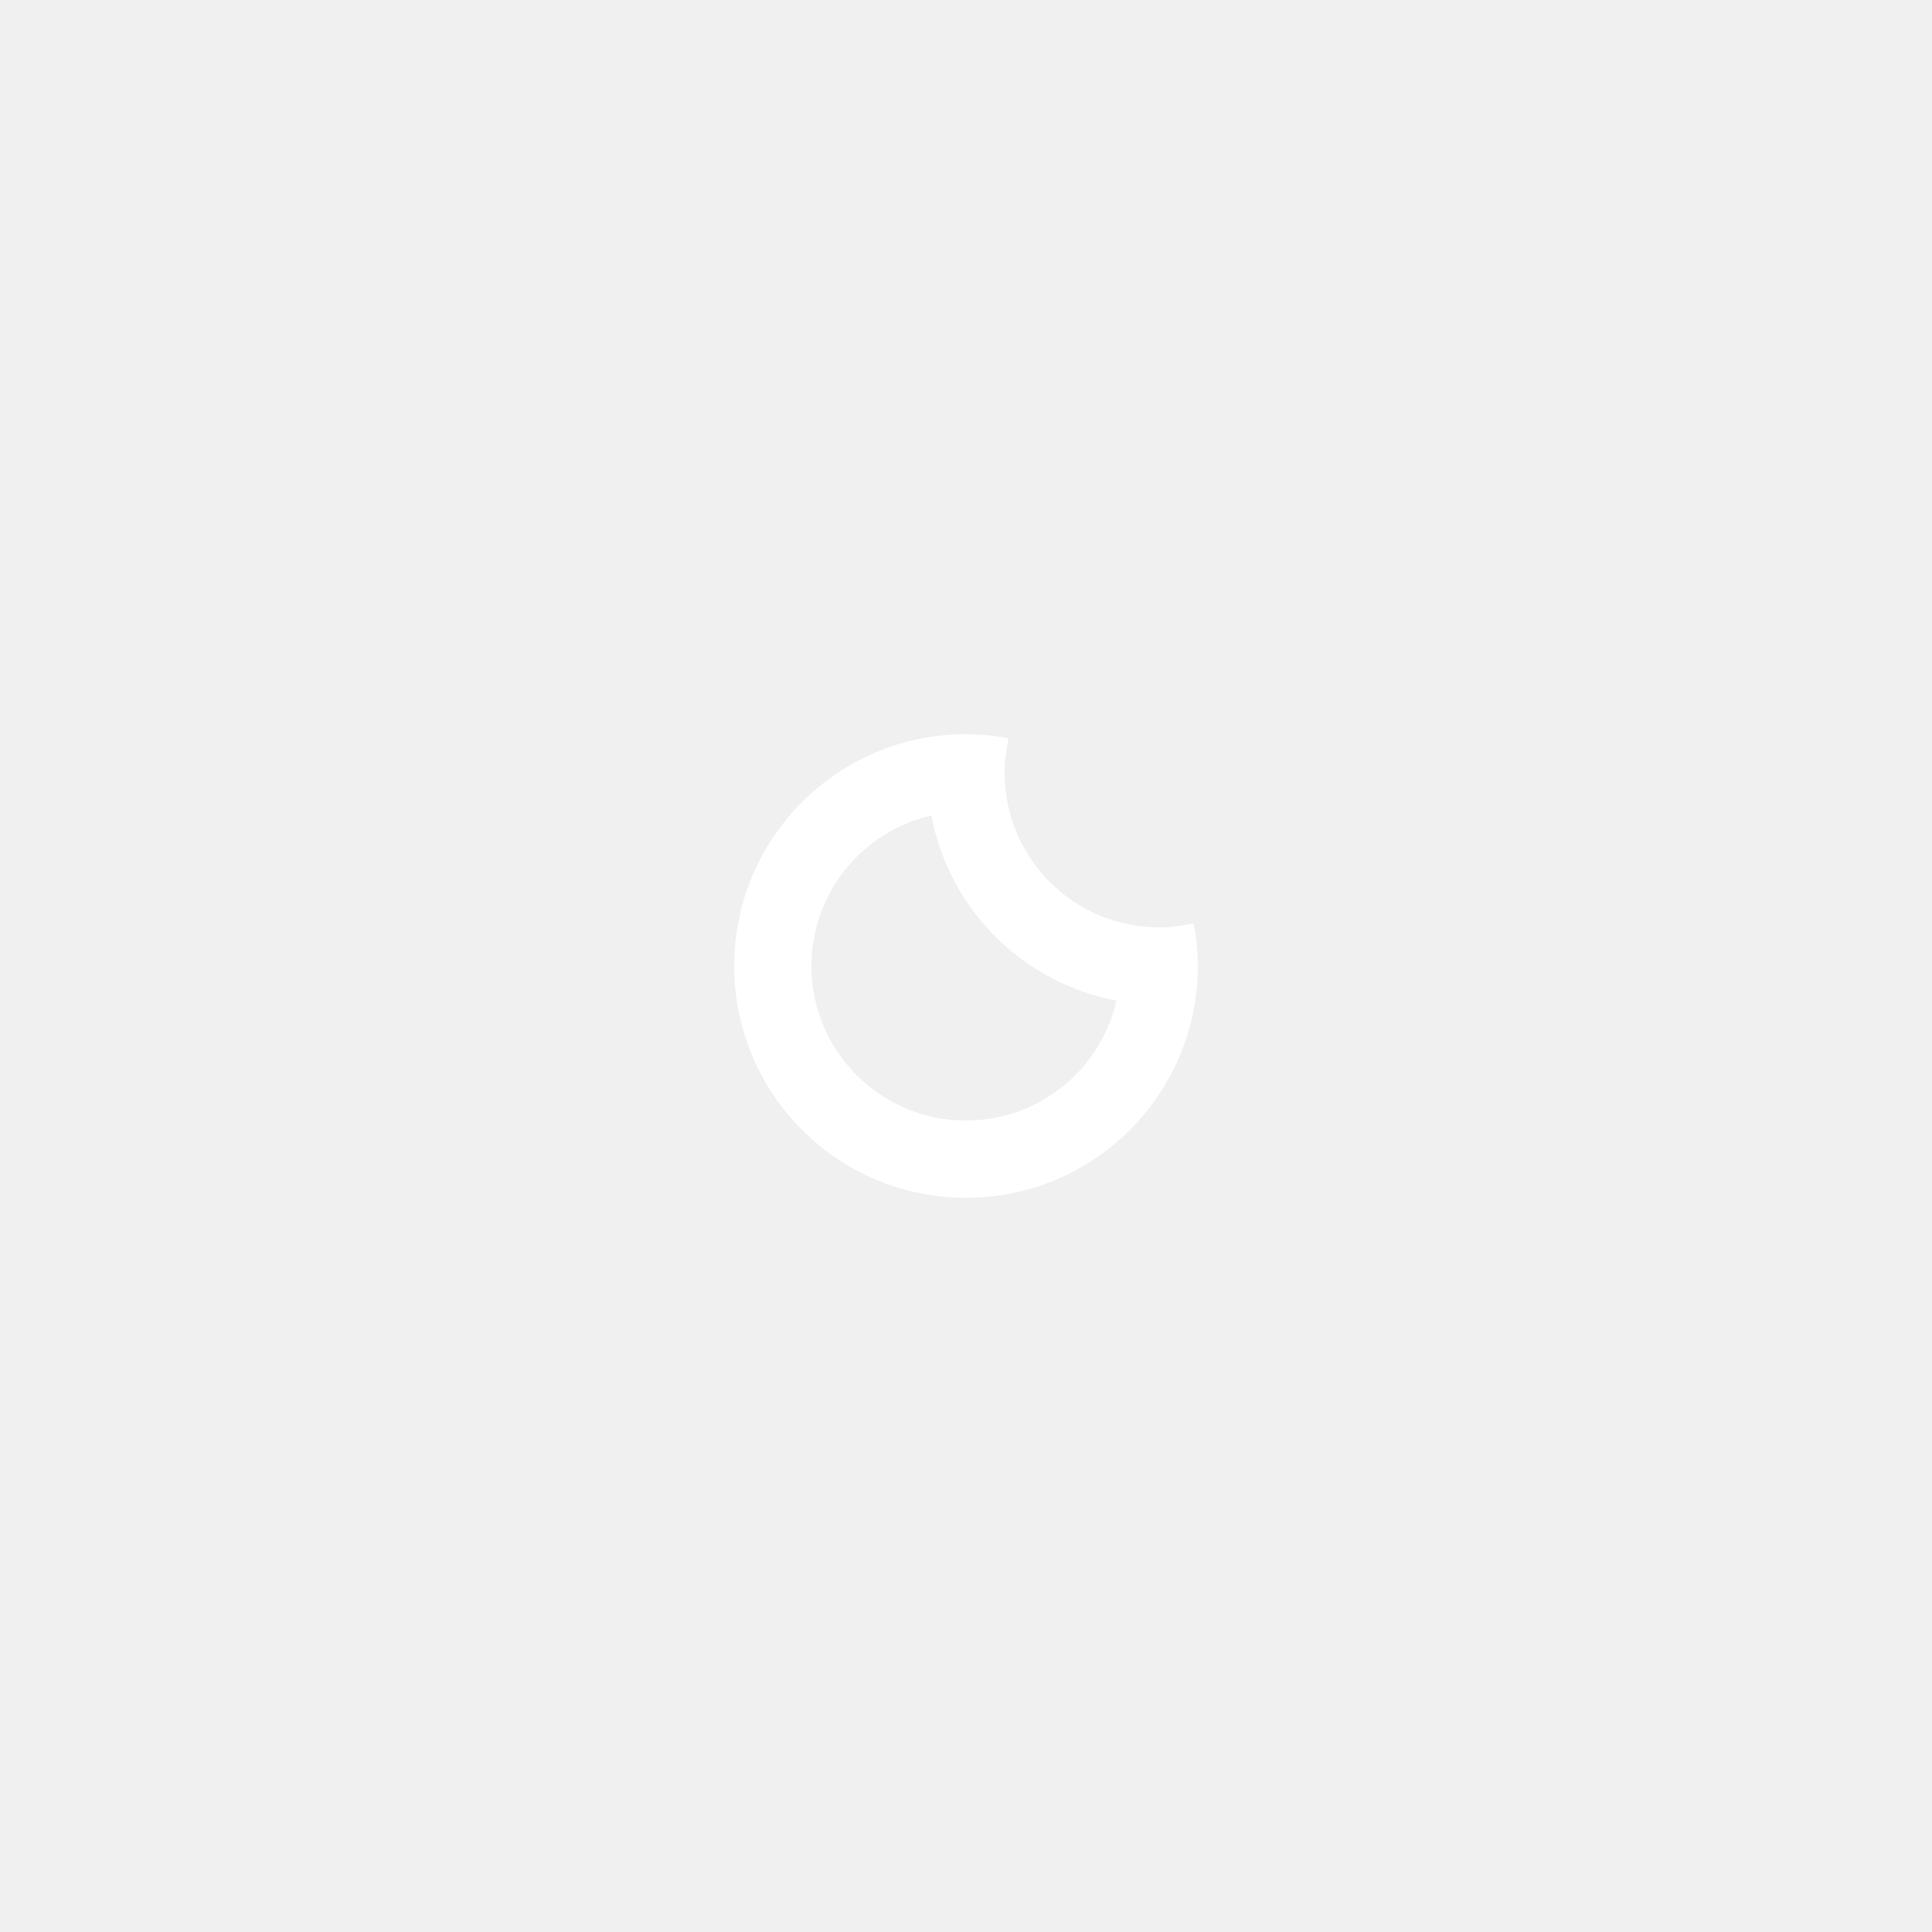
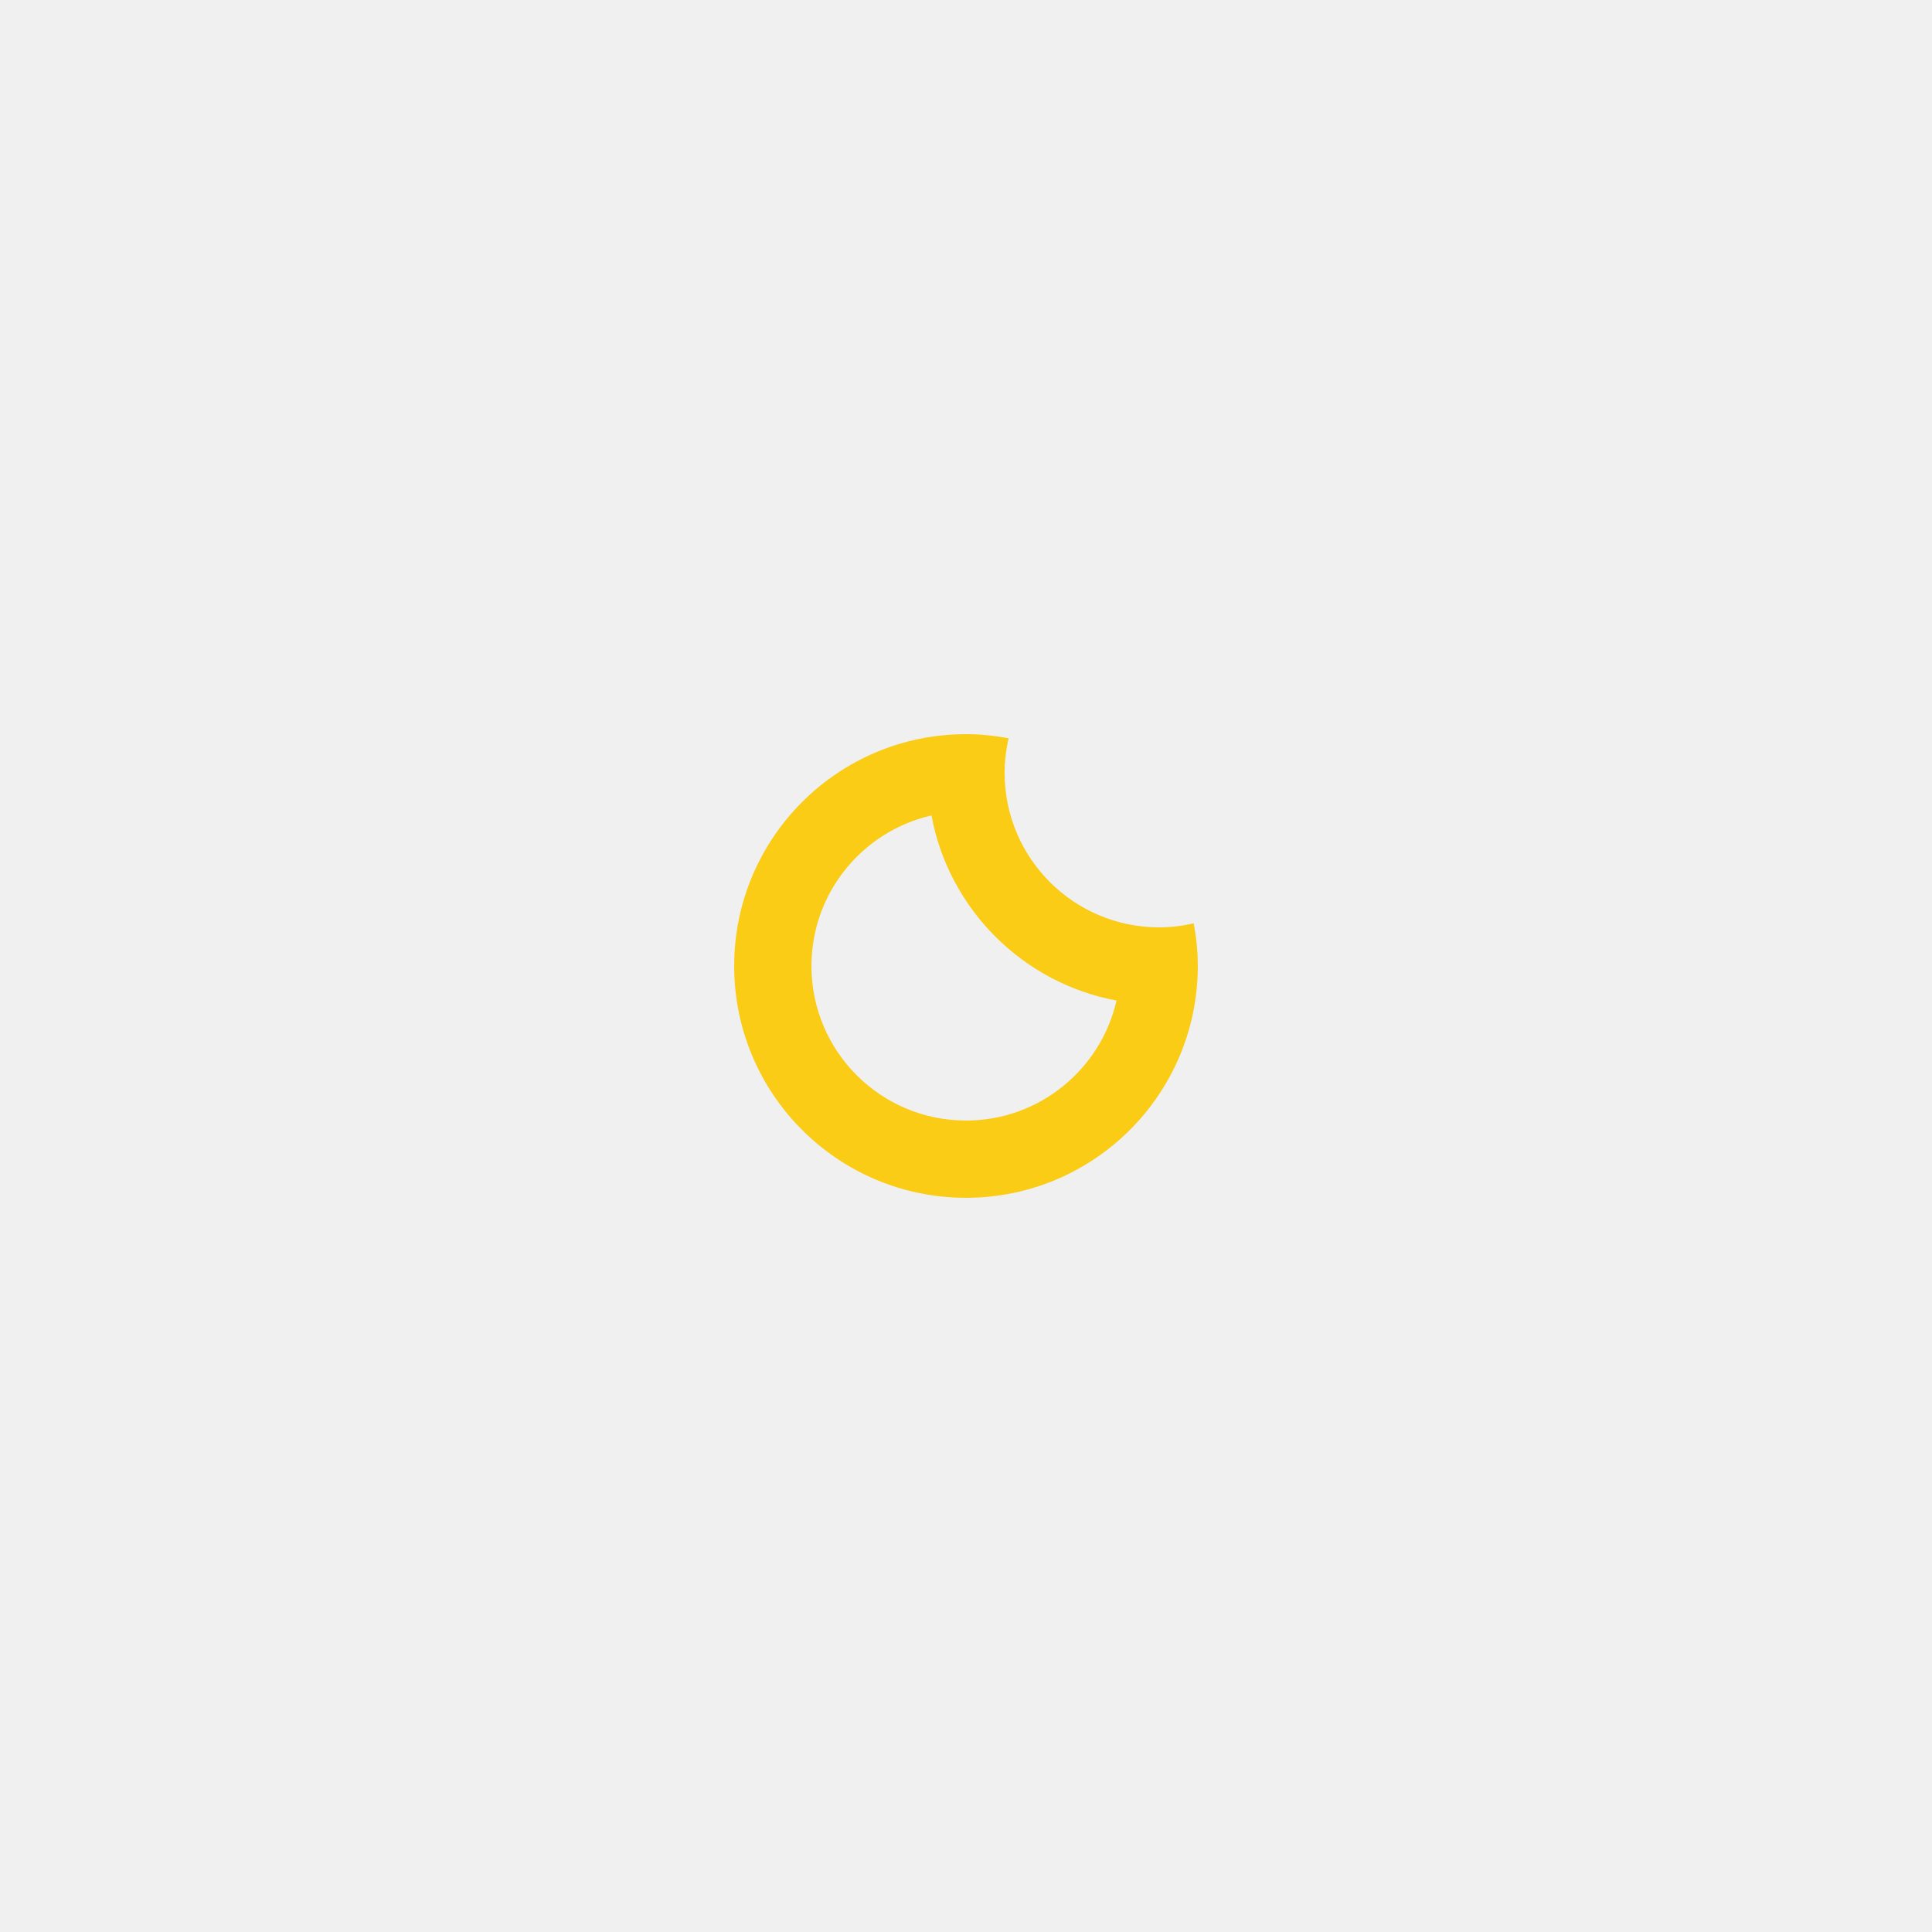
<svg xmlns="http://www.w3.org/2000/svg" version="1.1" id="Layer_1" x="0px" y="0px" width="100px" height="100px" viewBox="0 0 100 100" enable-background="new 0 0 100 100" xml:space="preserve">
-   <path fill="#FFFFFF" fill-rule="evenodd" clip-rule="evenodd" d="M50,61.998c-6.627,0-11.999-5.372-11.999-11.998  c0-6.627,5.372-11.999,11.999-11.999c0.755,0,1.491,0.078,2.207,0.212c-0.132,0.576-0.208,1.173-0.208,1.788  c0,4.418,3.582,7.999,8,7.999c0.615,0,1.212-0.076,1.788-0.208c0.133,0.717,0.211,1.452,0.211,2.208  C61.998,56.626,56.626,61.998,50,61.998z M48.212,42.208c-3.556,0.813-6.211,3.989-6.211,7.792c0,4.417,3.581,7.999,7.999,7.999  c3.802,0,6.978-2.655,7.791-6.211C52.937,50.884,49.115,47.062,48.212,42.208z" />
+   <path fill="#FACC15" fill-rule="evenodd" clip-rule="evenodd" d="M50,61.998c-6.627,0-11.999-5.372-11.999-11.998  c0-6.627,5.372-11.999,11.999-11.999c0.755,0,1.491,0.078,2.207,0.212c-0.132,0.576-0.208,1.173-0.208,1.788  c0,4.418,3.582,7.999,8,7.999c0.615,0,1.212-0.076,1.788-0.208c0.133,0.717,0.211,1.452,0.211,2.208  C61.998,56.626,56.626,61.998,50,61.998z M48.212,42.208c-3.556,0.813-6.211,3.989-6.211,7.792c0,4.417,3.581,7.999,7.999,7.999  c3.802,0,6.978-2.655,7.791-6.211C52.937,50.884,49.115,47.062,48.212,42.208z" />
</svg>
